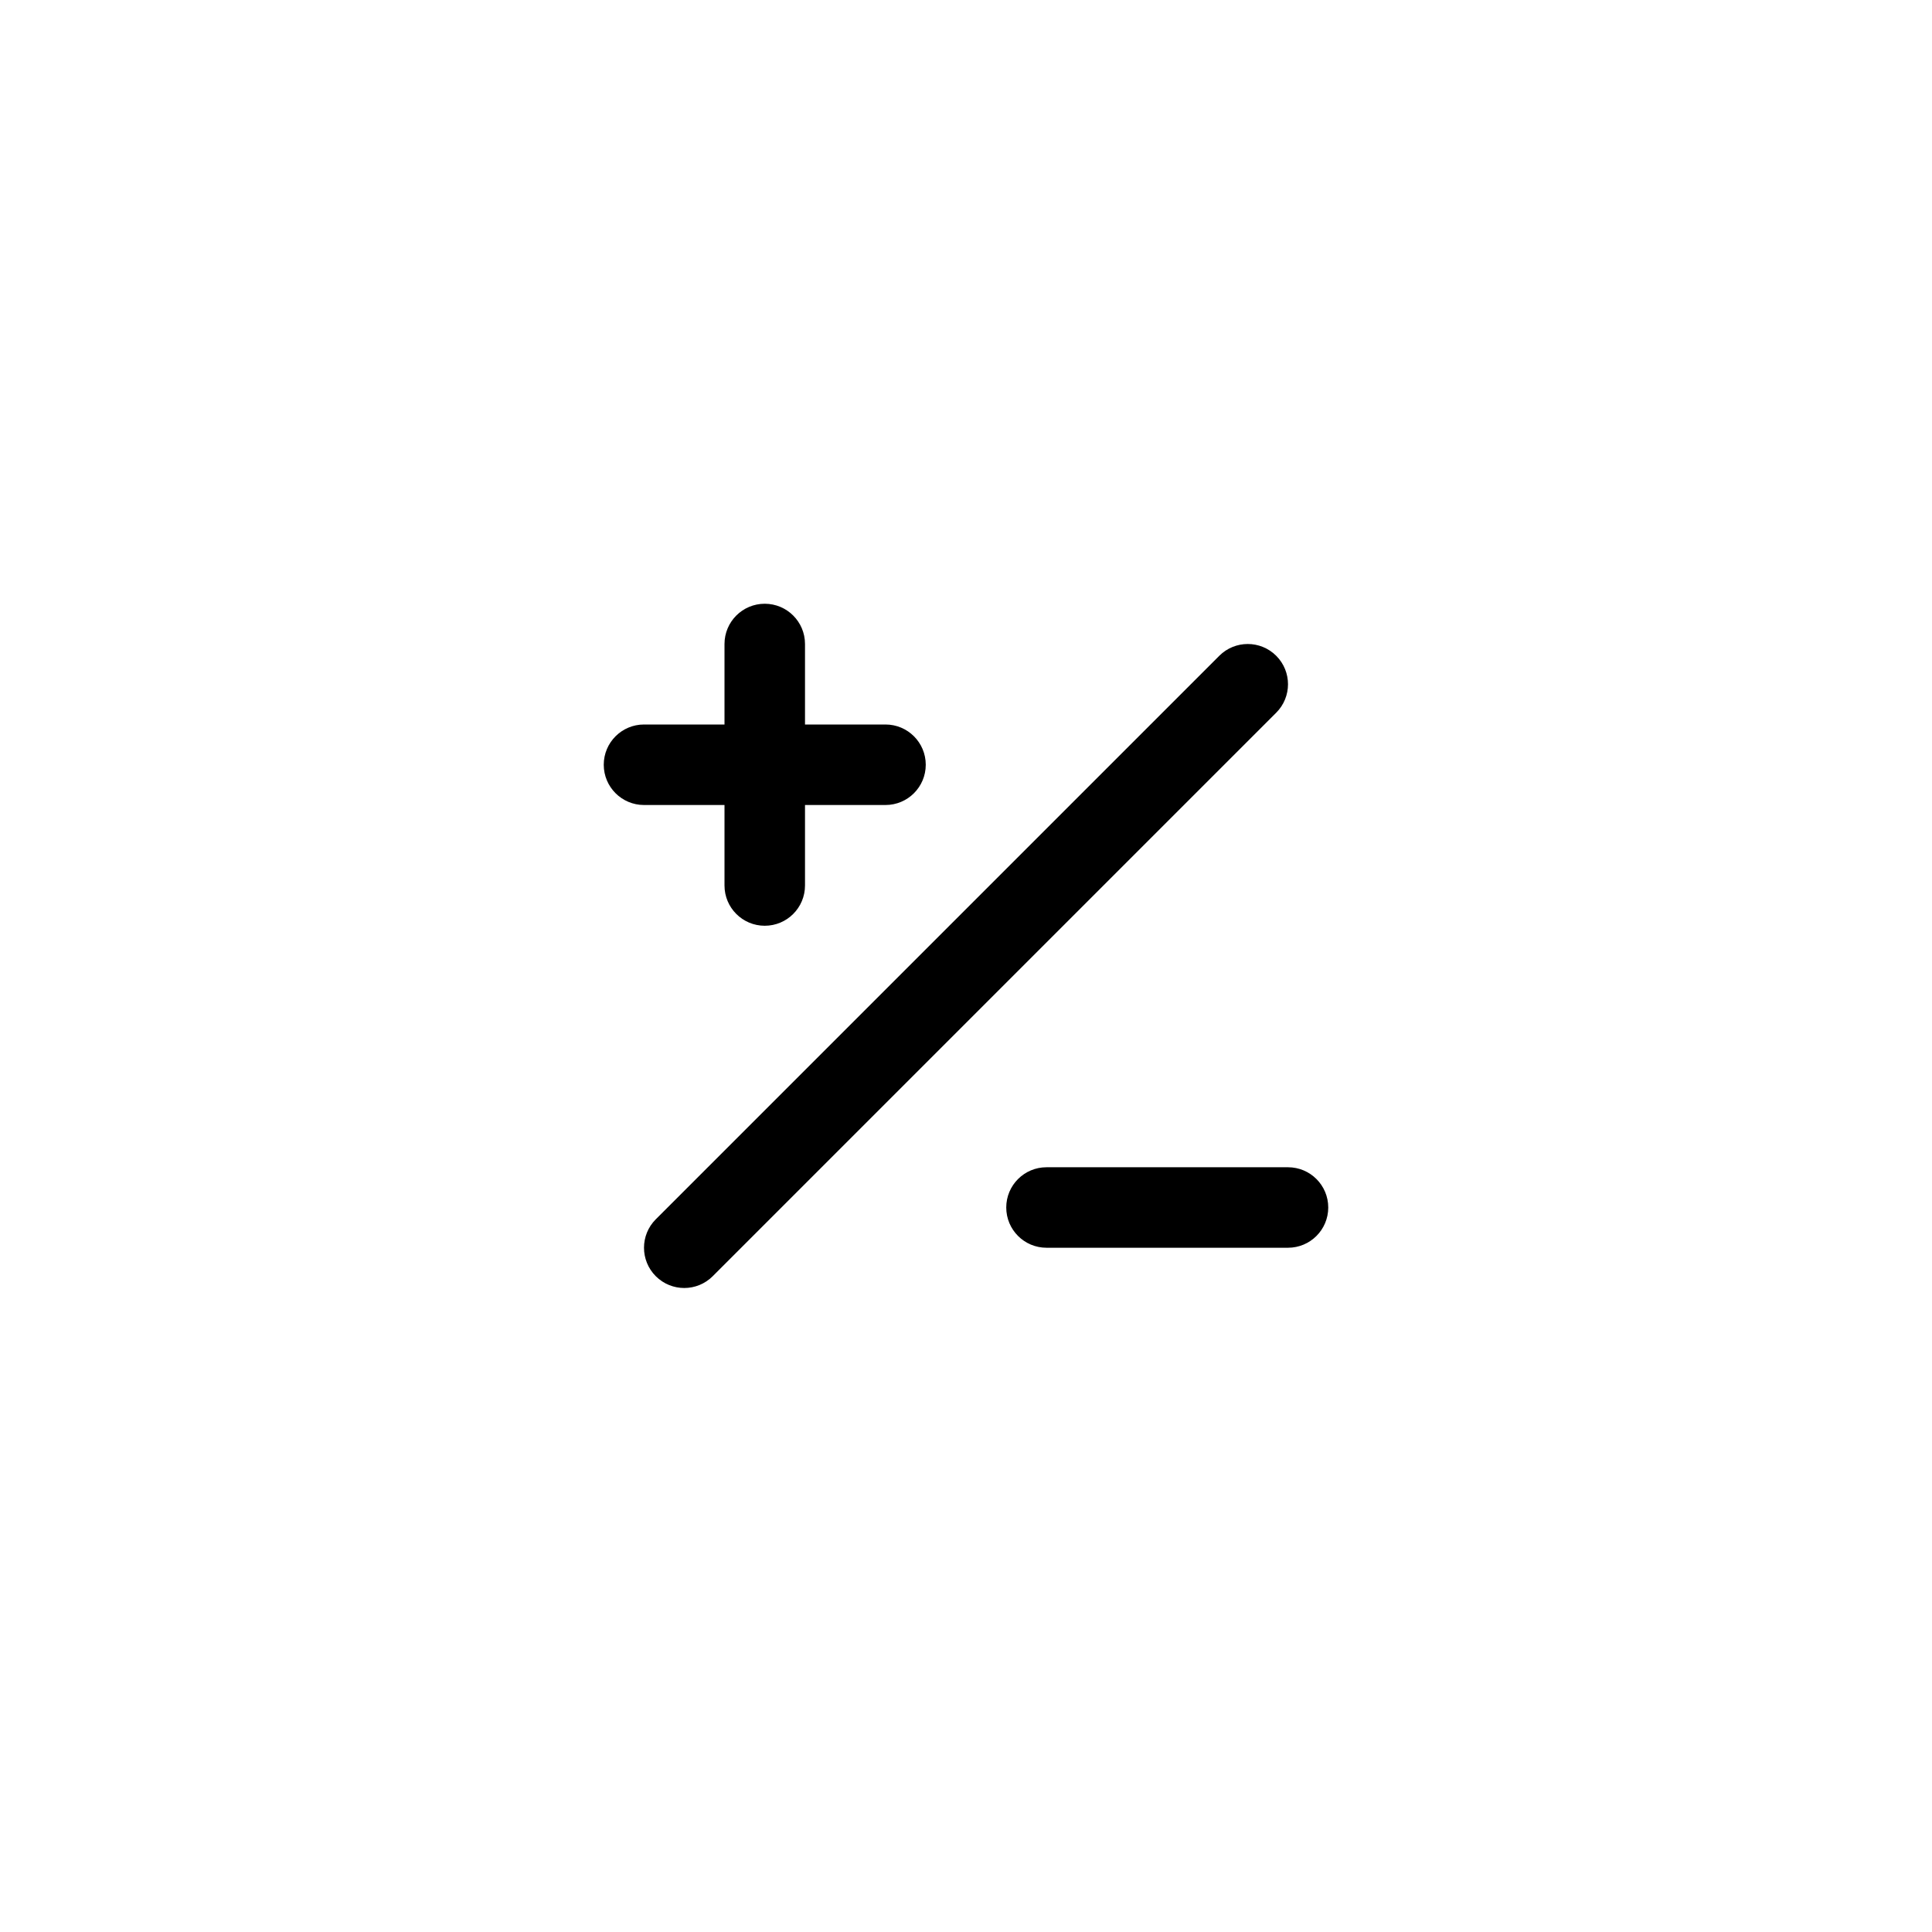
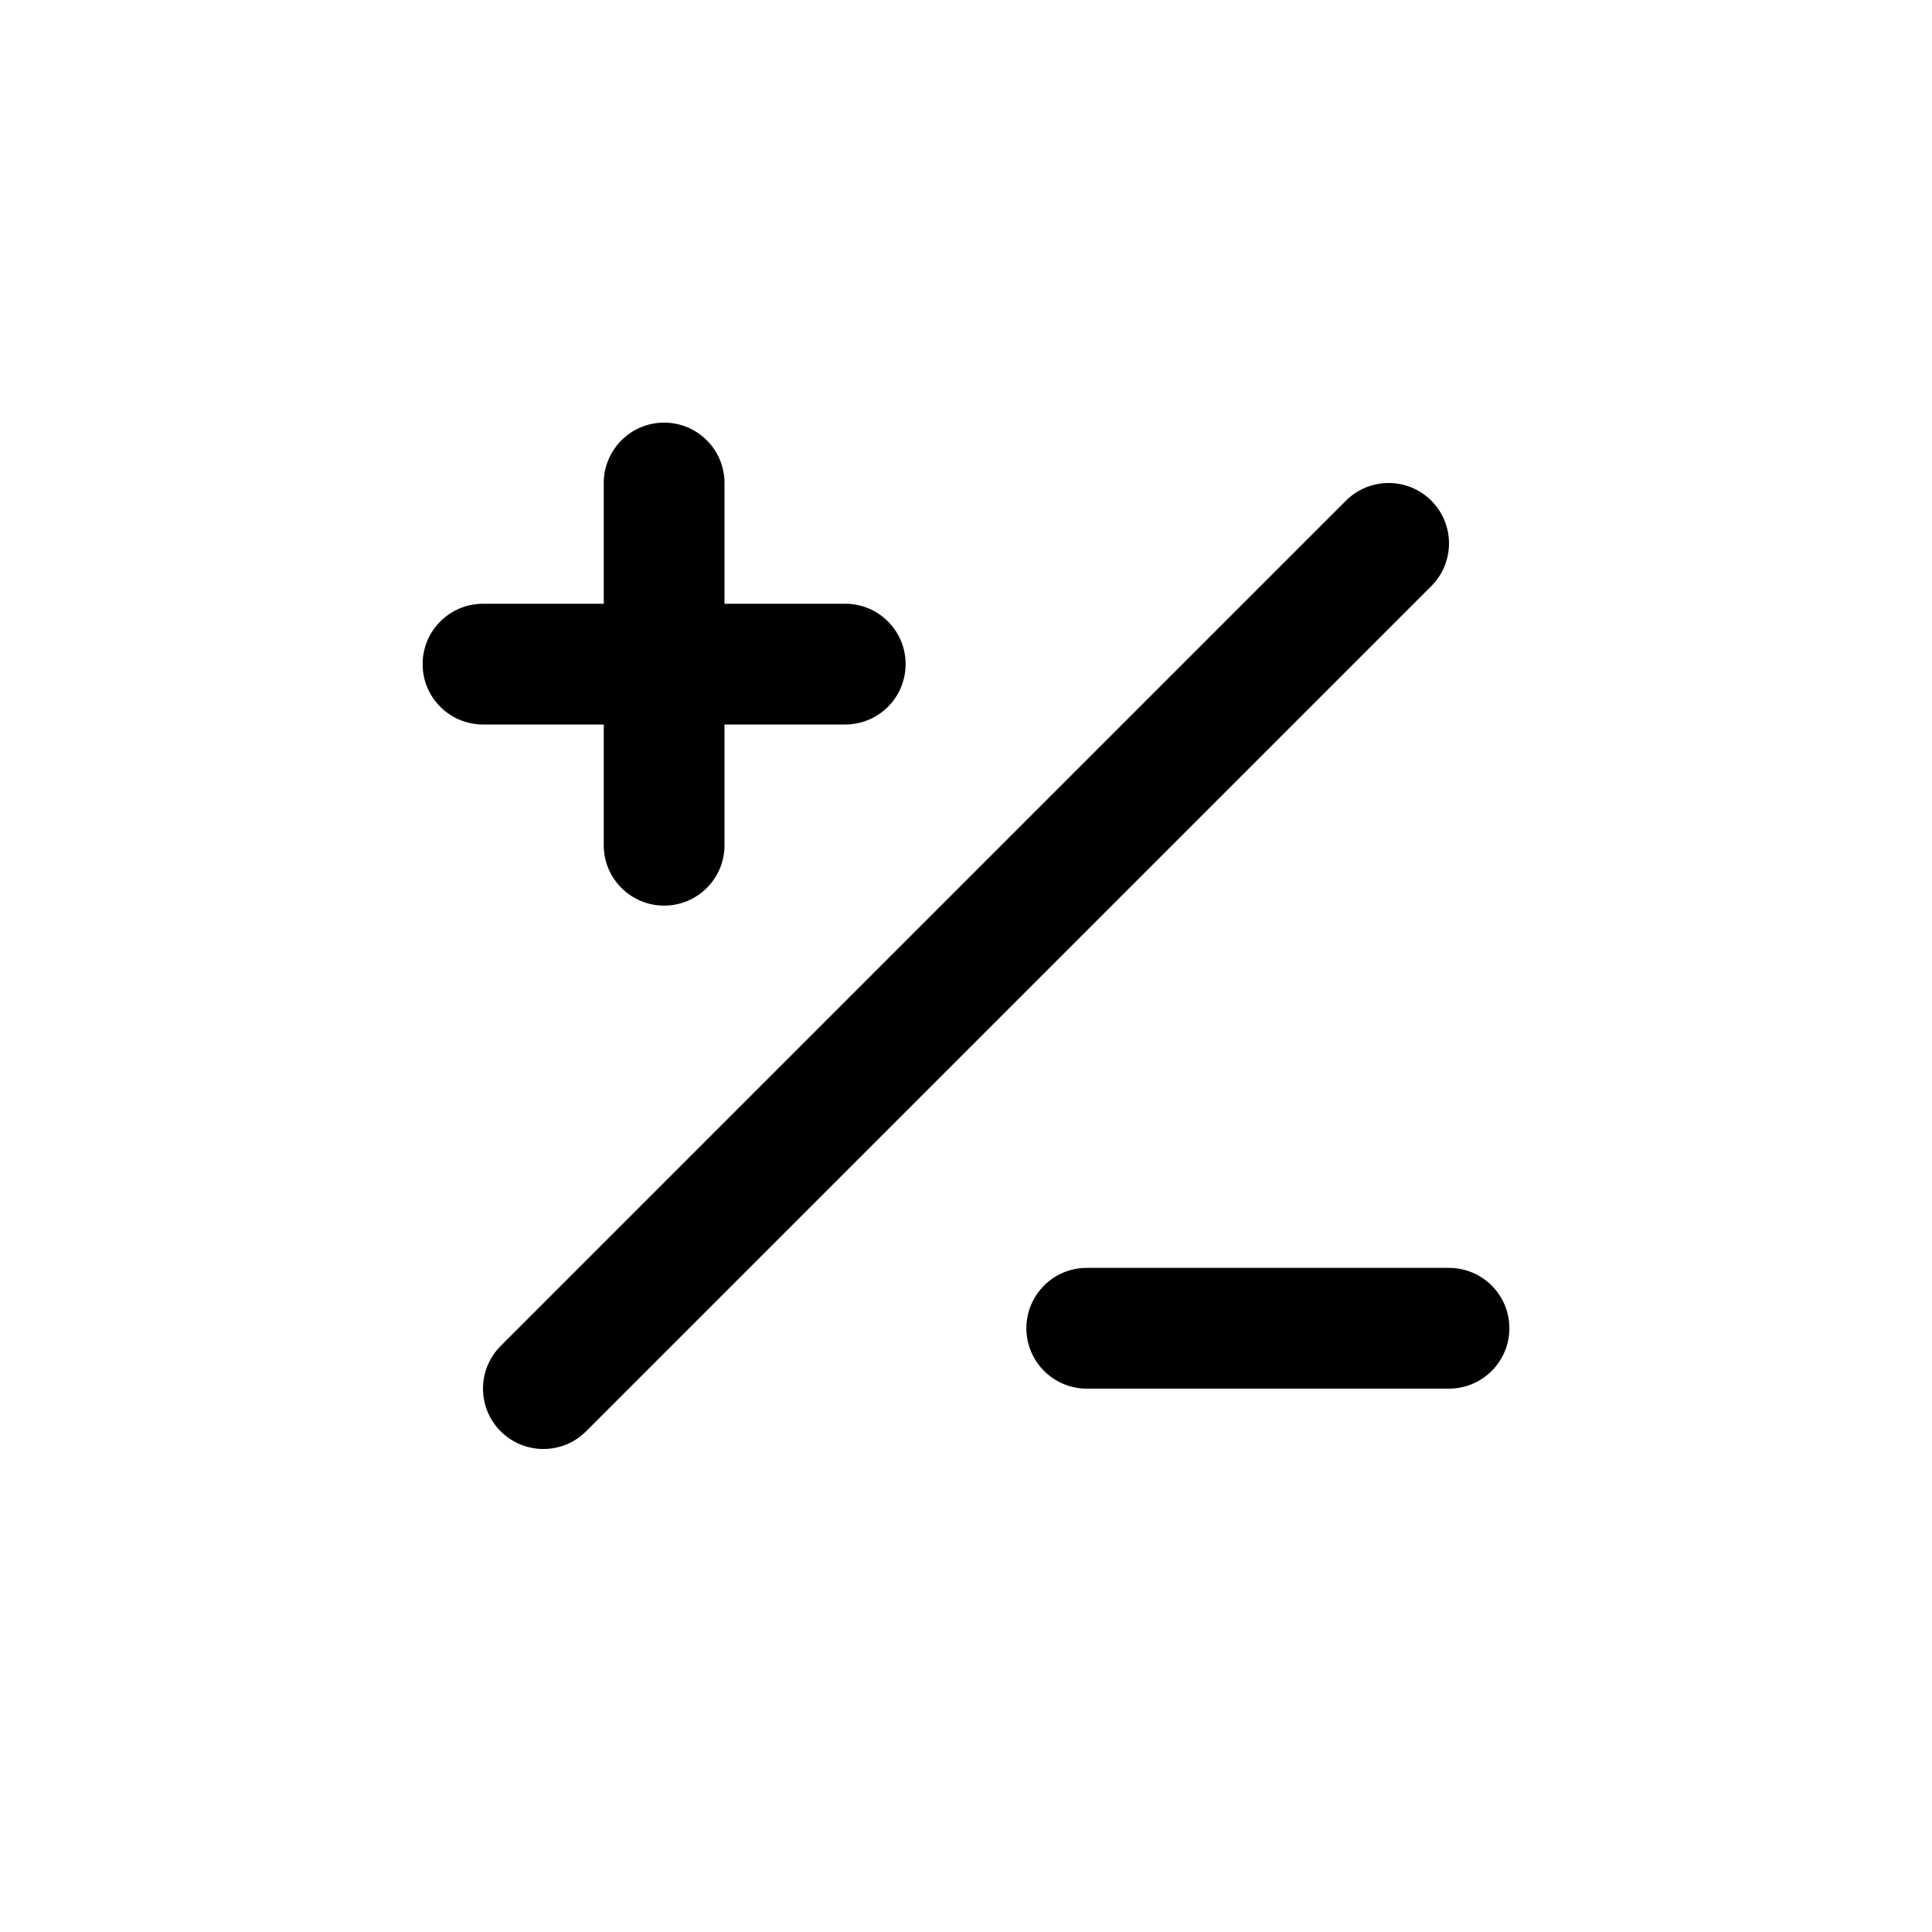
<svg xmlns="http://www.w3.org/2000/svg" width="256" height="256" viewBox="0 0 256 256" fill="none">
  <rect width="256" height="256" fill="white" />
-   <path fill-rule="evenodd" clip-rule="evenodd" d="M101.333 80C104.279 80 106.667 82.388 106.667 85.333V96H117.333C120.279 96 122.667 98.388 122.667 101.333C122.667 104.279 120.279 106.667 117.333 106.667H106.667V117.333C106.667 120.279 104.279 122.667 101.333 122.667C98.388 122.667 96 120.279 96 117.333V106.667H85.333C82.388 106.667 80 104.279 80 101.333C80 98.388 82.388 96 85.333 96H96V85.333C96 82.388 98.388 80 101.333 80ZM169.105 86.895C171.187 88.978 171.187 92.355 169.105 94.438L94.438 169.105C92.355 171.187 88.978 171.187 86.895 169.105C84.813 167.022 84.813 163.645 86.895 161.562L161.562 86.895C163.645 84.813 167.022 84.813 169.105 86.895ZM133.333 160C133.333 157.054 135.721 154.667 138.667 154.667H170.667C173.612 154.667 176 157.054 176 160C176 162.946 173.612 165.333 170.667 165.333H138.667C135.721 165.333 133.333 162.946 133.333 160Z" fill="black" />
+   <path fill-rule="evenodd" clip-rule="evenodd" d="M88 56C92.418 56 96 59.582 96 64V80H112C116.418 80 120 83.582 120 88C120 92.418 116.418 96 112 96H96V112C96 116.418 92.418 120 88 120C83.582 120 80 116.418 80 112V96H64C59.582 96 56 92.418 56 88C56 83.582 59.582 80 64 80H80V64C80 59.582 83.582 56 88 56ZM189.657 66.343C192.781 69.467 192.781 74.533 189.657 77.657L77.657 189.657C74.533 192.781 69.467 192.781 66.343 189.657C63.219 186.533 63.219 181.467 66.343 178.343L178.343 66.343C181.467 63.219 186.533 63.219 189.657 66.343ZM136 176C136 171.582 139.582 168 144 168H192C196.418 168 200 171.582 200 176C200 180.418 196.418 184 192 184H144C139.582 184 136 180.418 136 176Z" fill="black" />
</svg>
